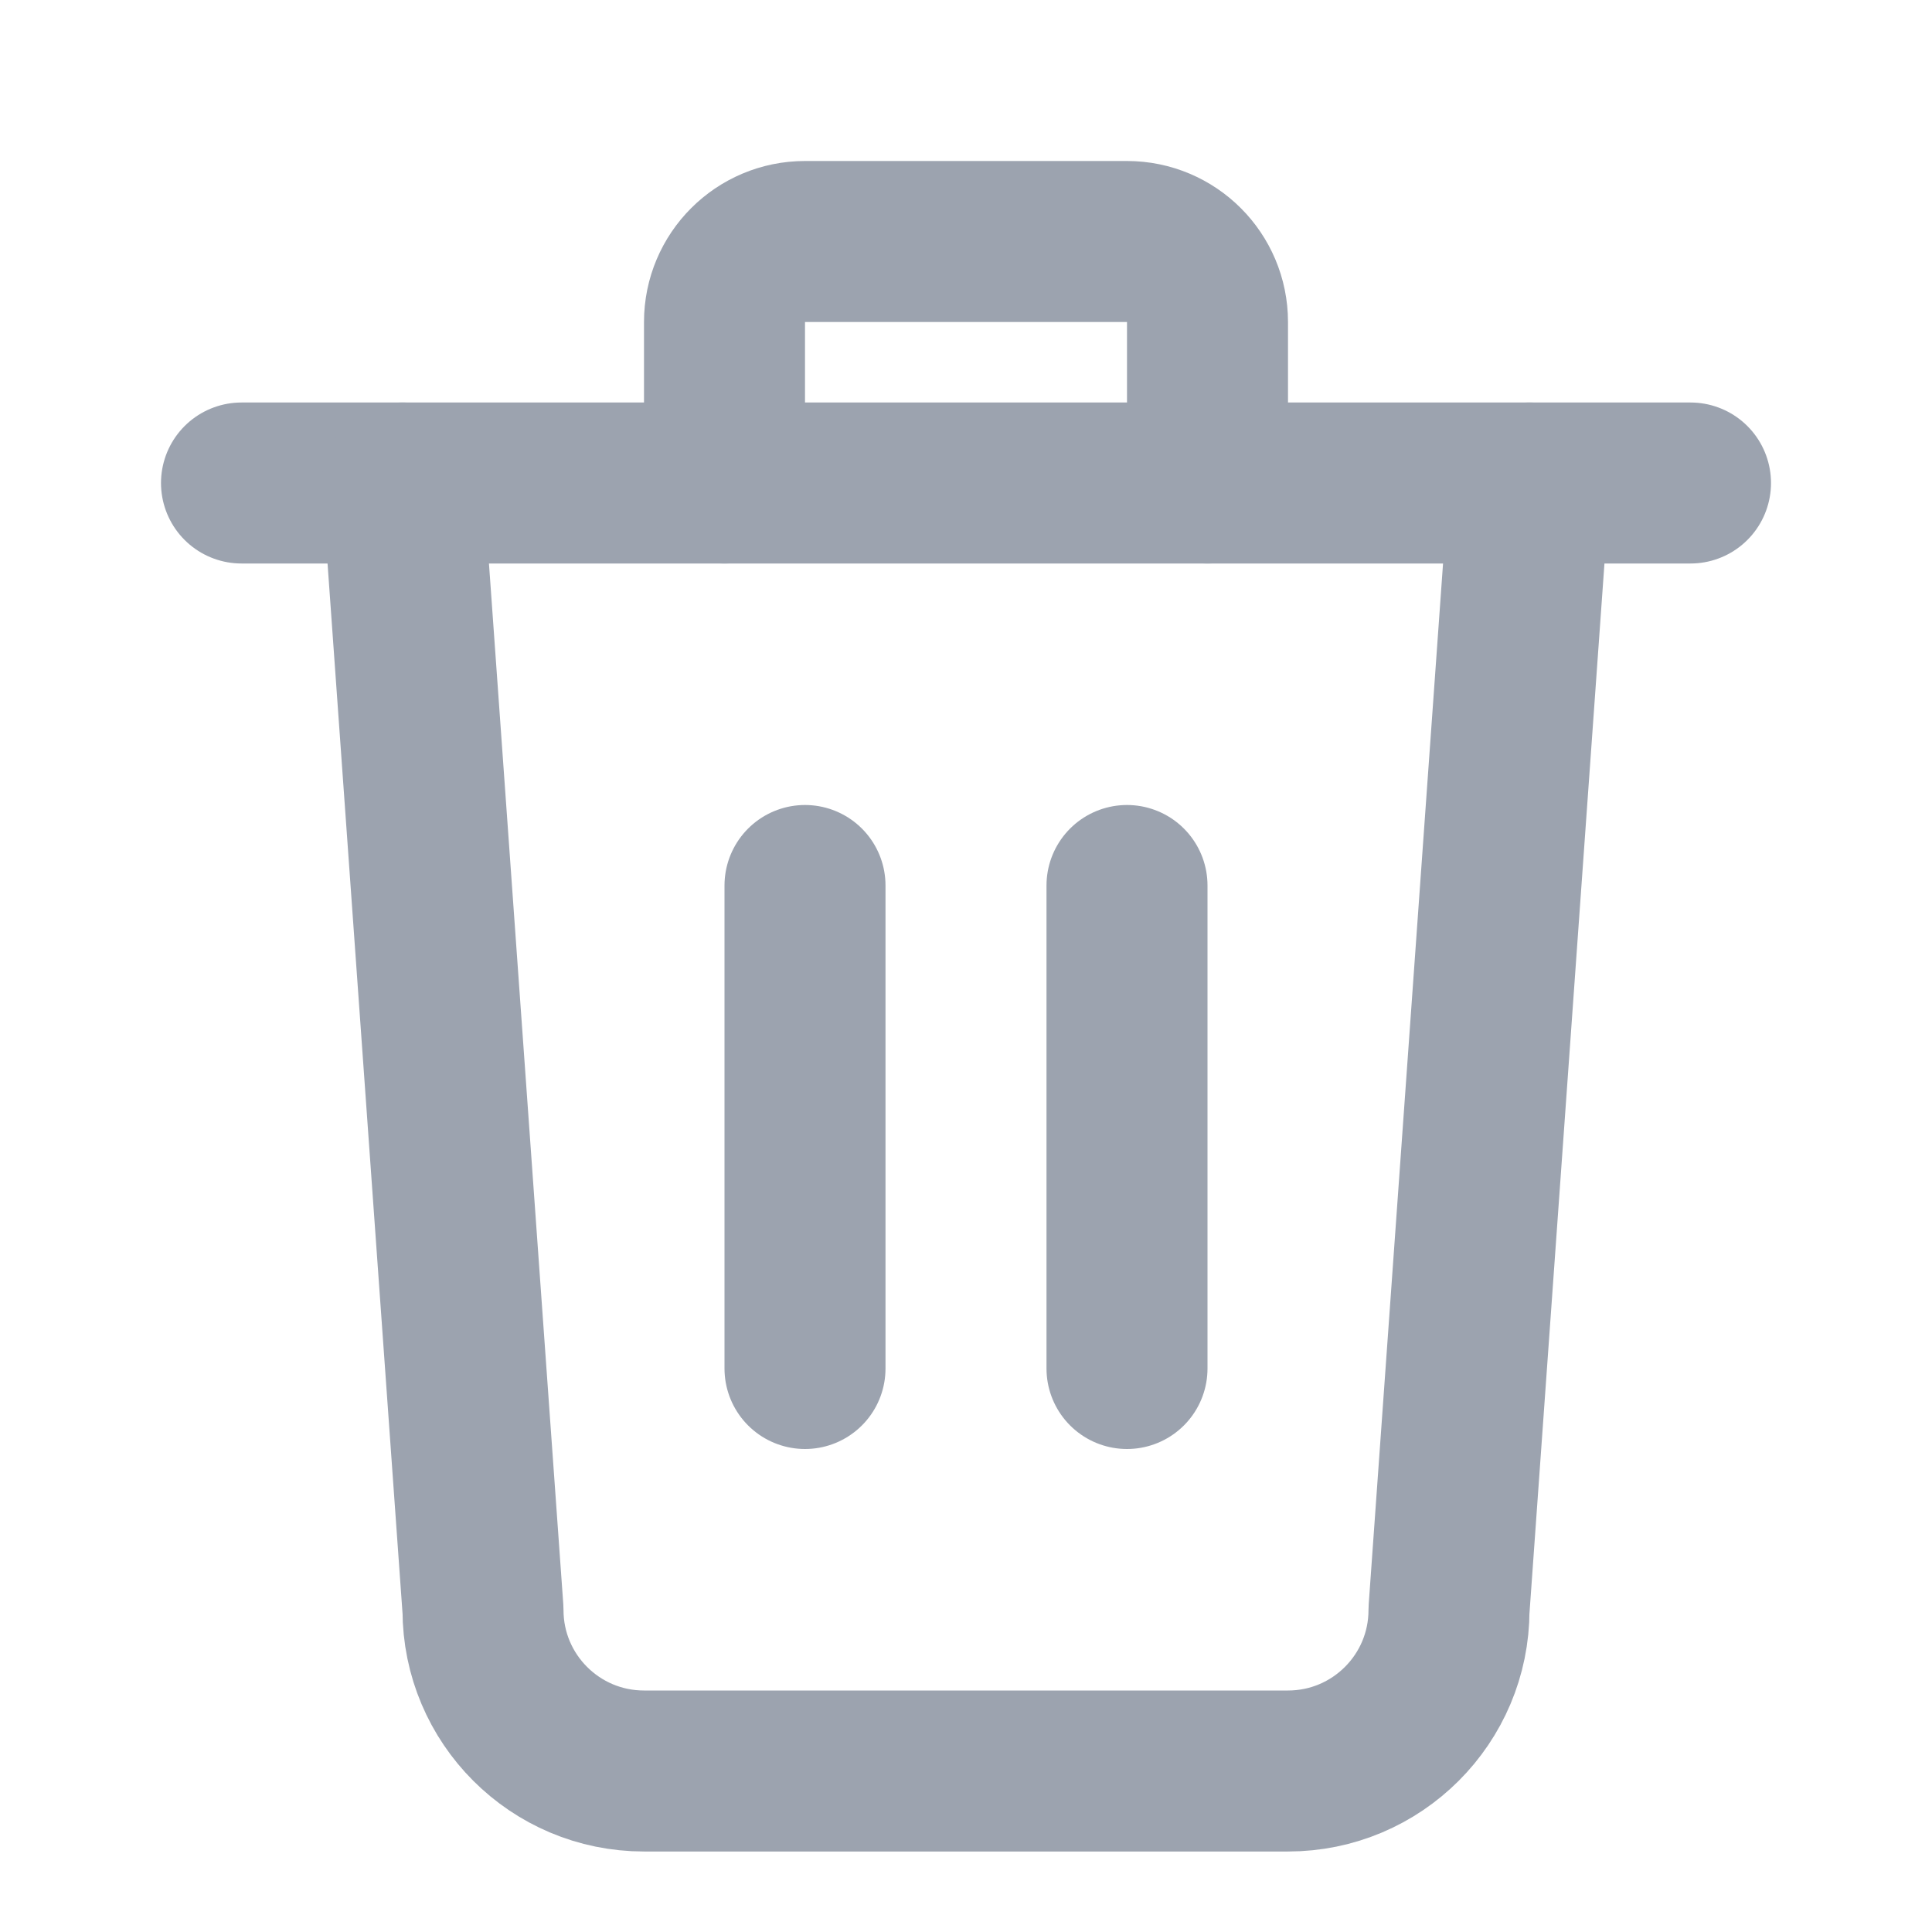
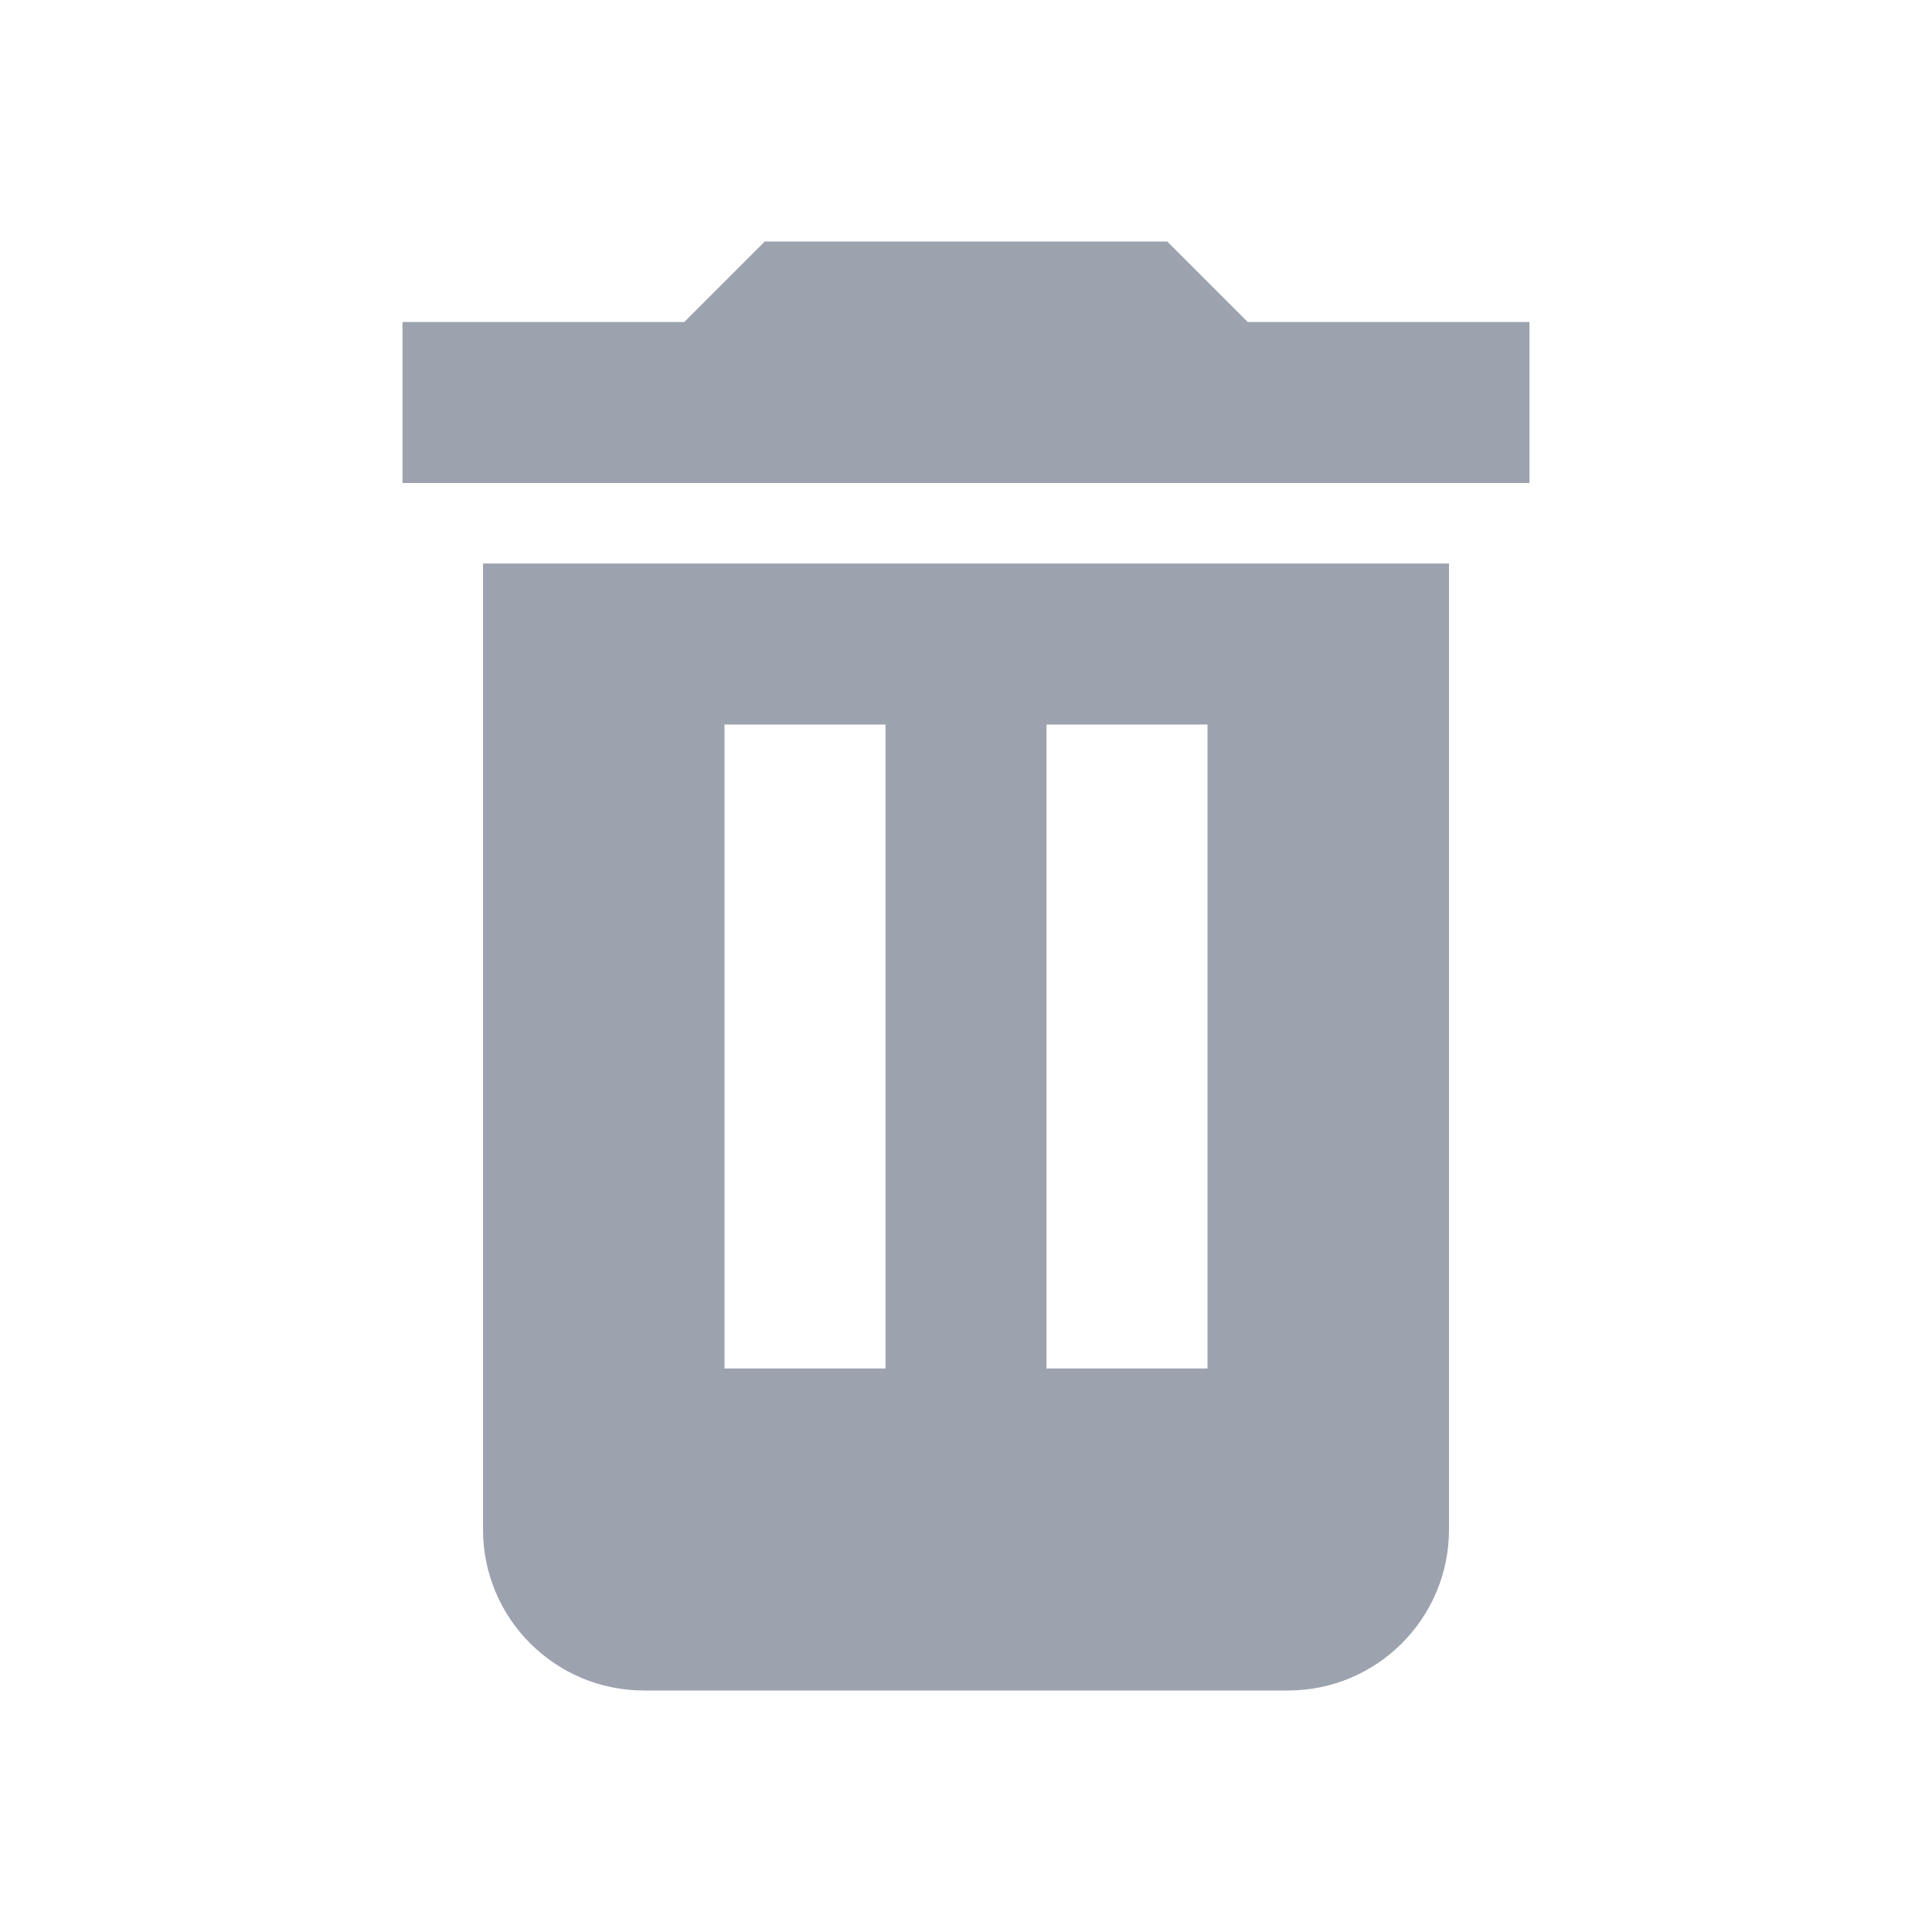
- <svg xmlns="http://www.w3.org/2000/svg" width="24" height="24" viewBox="0 0 24 24" fill="none" stroke="#9CA3AF" stroke-width="2" stroke-linecap="round" stroke-linejoin="round">
-   <polyline points="3 6 5 6 21 6" />
-   <path d="M19 6l-1 14a2 2 0 0 1-2 2H8a2 2 0 0 1-2-2L5 6" />
-   <path d="M10 11v6" />
-   <path d="M14 11v6" />
-   <path d="M9 6V4a1 1 0 0 1 1-1h4a1 1 0 0 1 1 1v2" />
+ <svg xmlns="http://www.w3.org/2000/svg" width="24" height="24" viewBox="0 0 24 24" fill="#9ca3af">
+   <path d="M6 19a2 2 0 0 0 2 2h8a2 2 0 0 0 2-2V7H6v12zM9 9h2v8H9V9zm4 0h2v8h-2V9zM15.5 4l-1-1h-5l-1 1H5v2h14V4h-3.5z" />
</svg>
